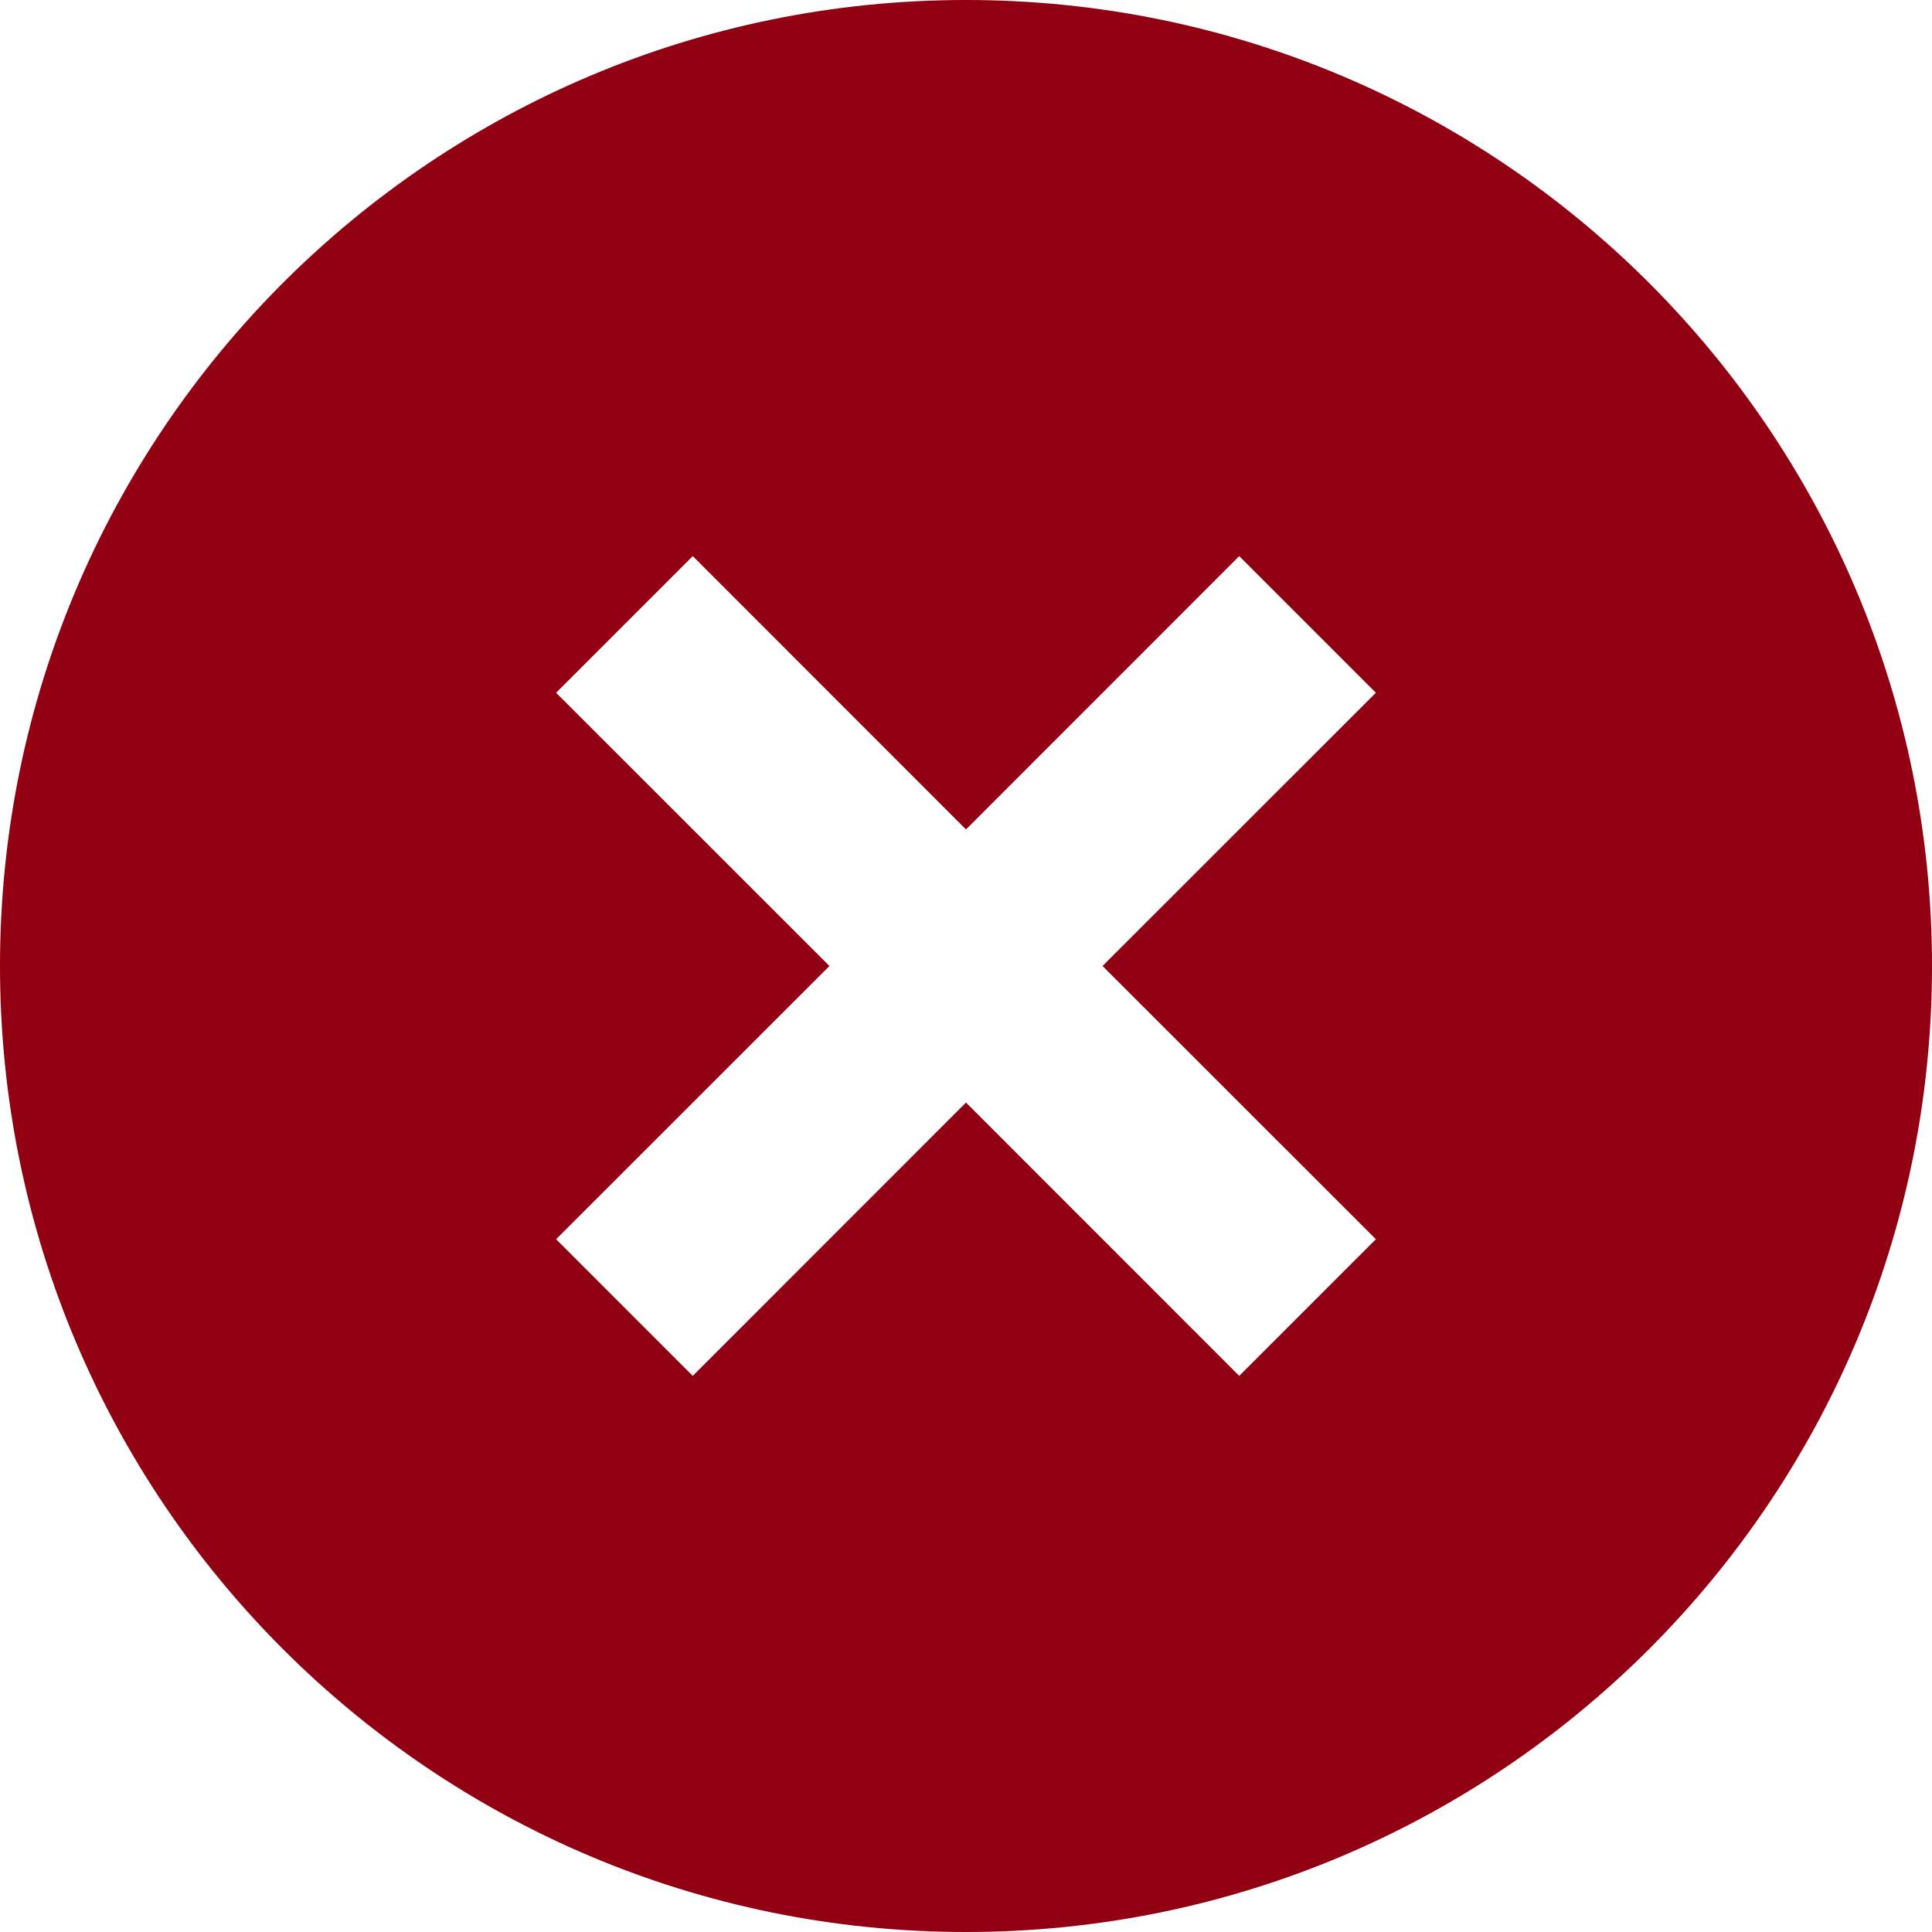
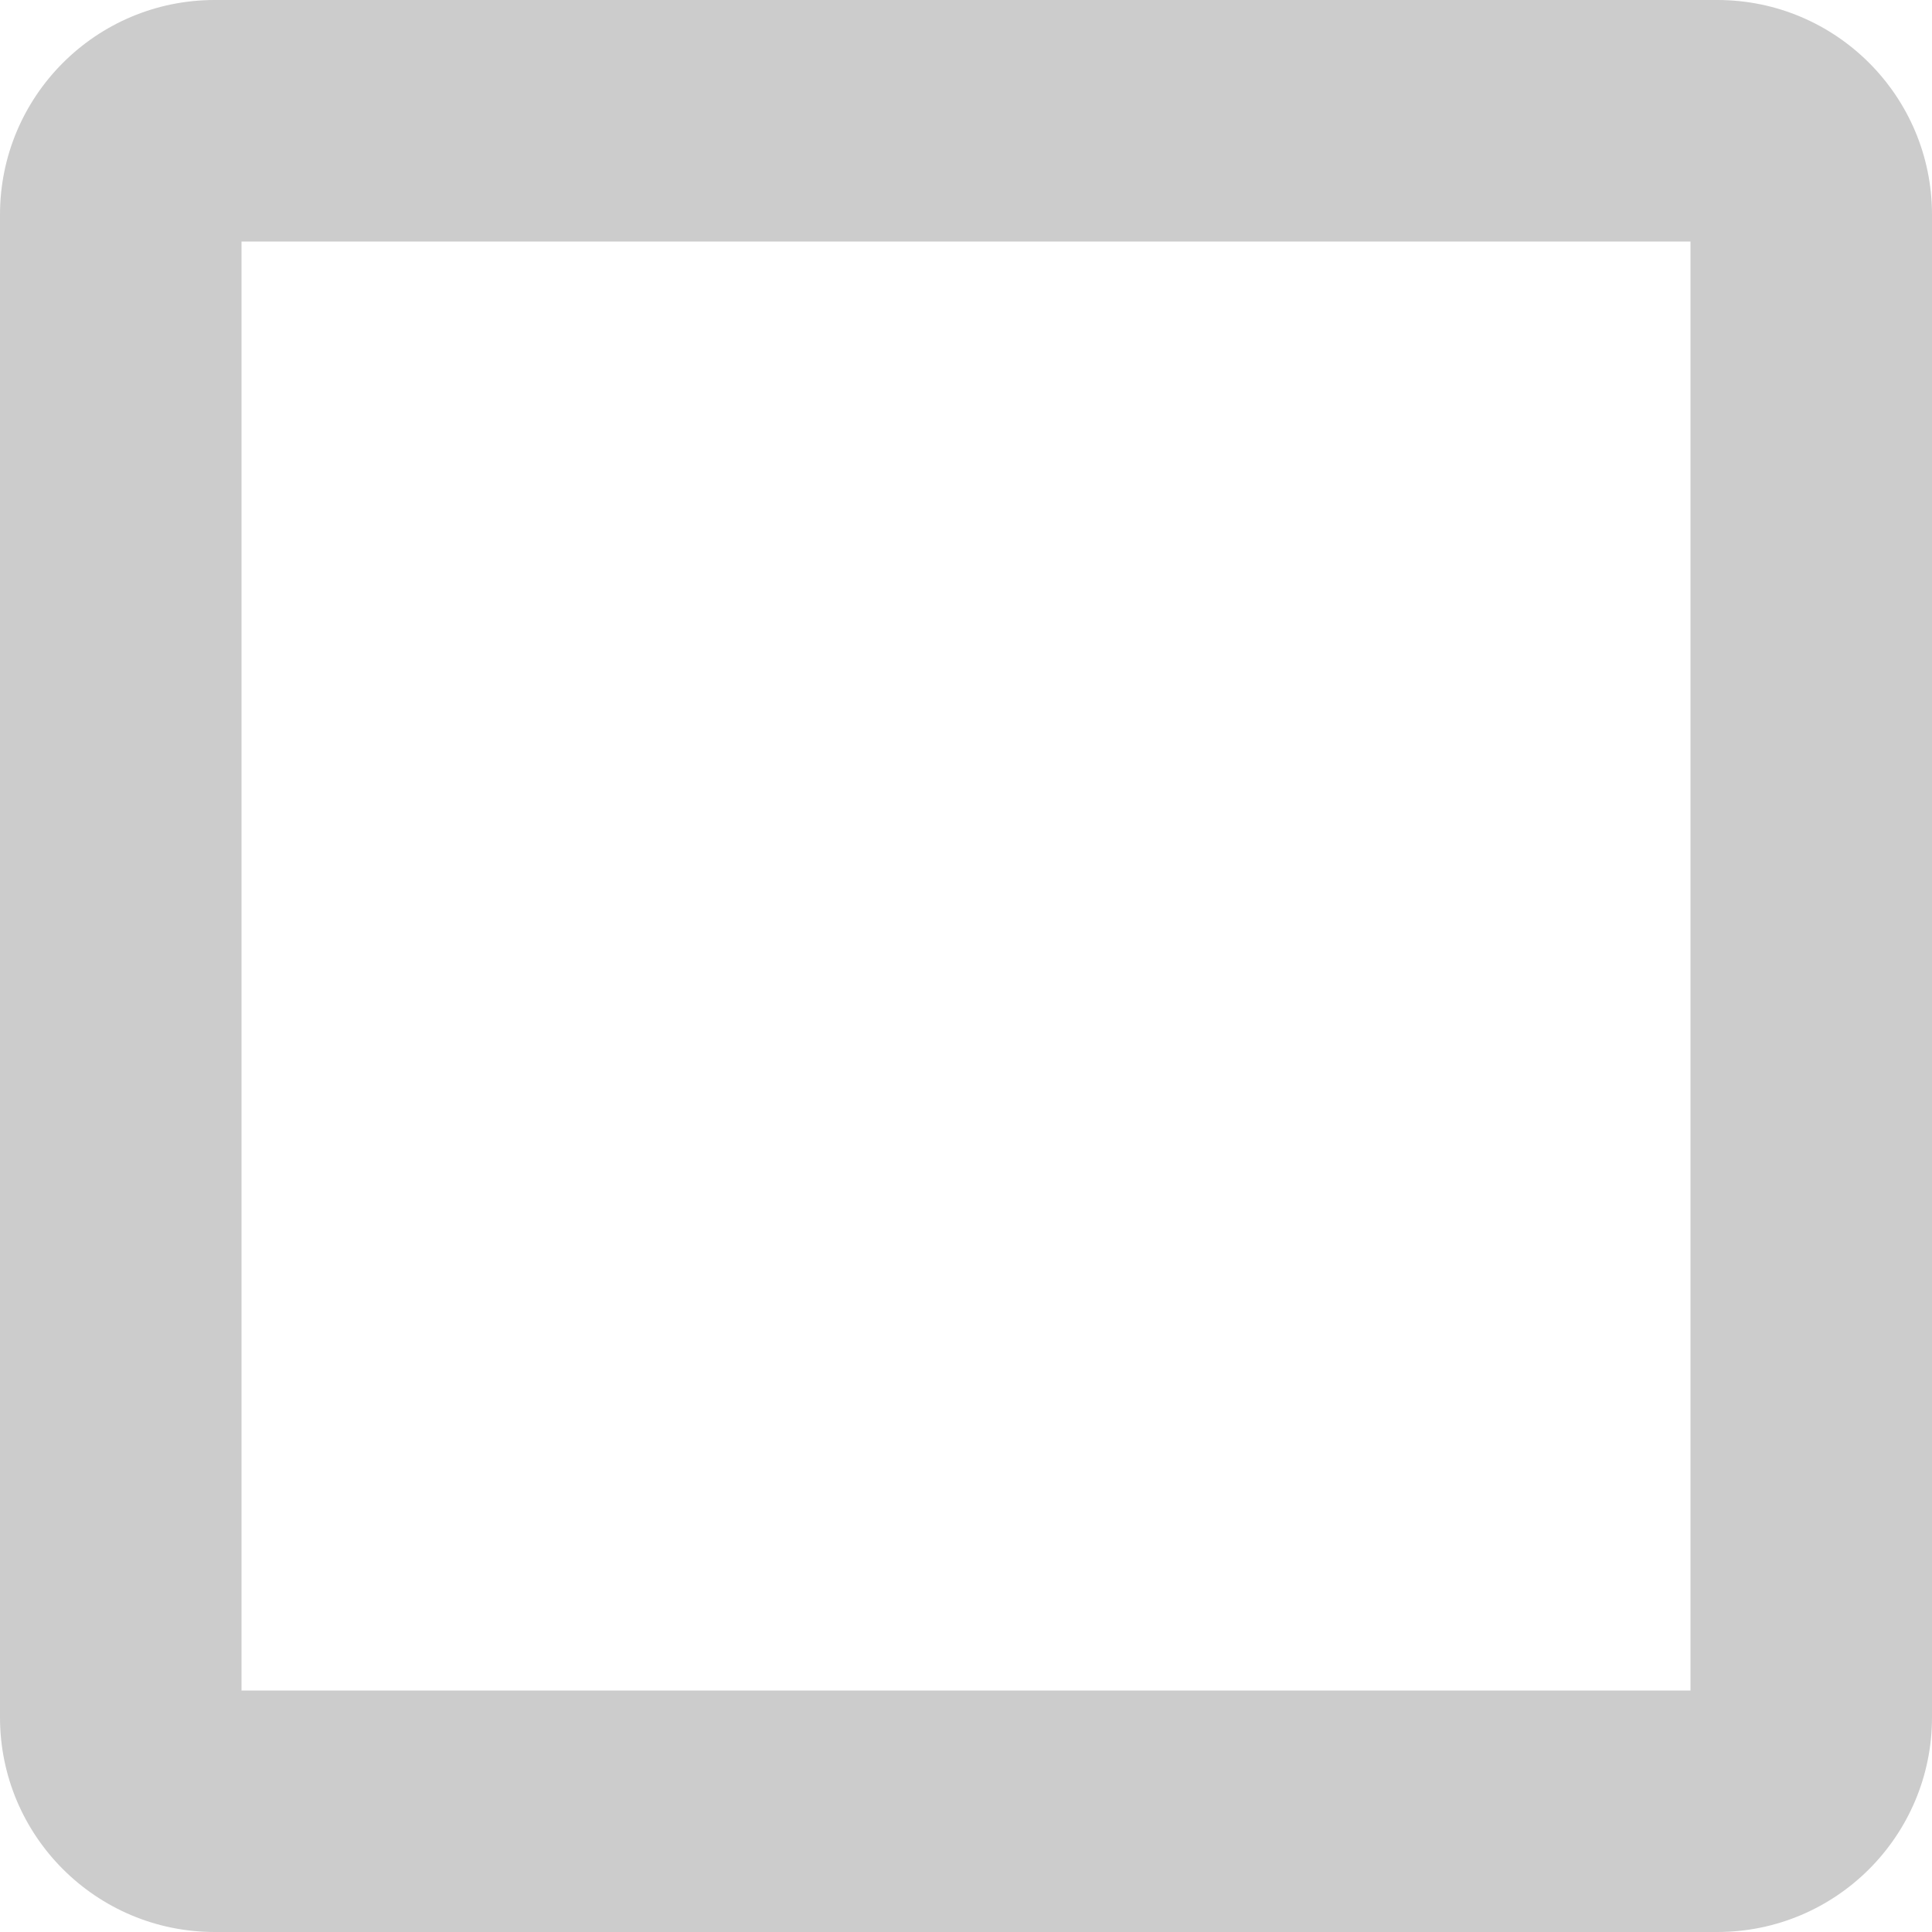
- <svg xmlns="http://www.w3.org/2000/svg" version="1.1" width="19px" height="19px">
-   <g transform="matrix(1 0 0 1 -713 -539 )">
-     <path d="M 19 9.5  C 19 14.747  14.747 19  9.5 19  C 4.253 19  0 14.747  0 9.5  C 0 4.253  4.253 0  9.5 0  C 14.747 0  19 4.253  19 9.5  Z M 12.187 5.469  L 9.5 8.157  L 6.813 5.469  L 5.469 6.813  L 8.157 9.5  L 5.469 12.187  L 6.813 13.531  L 9.5 10.843  L 12.187 13.531  L 13.531 12.187  L 10.843 9.5  L 13.531 6.813  L 12.187 5.469  Z " fill-rule="nonzero" fill="#910012" stroke="none" transform="matrix(1 0 0 1 713 539 )" />
+ <svg xmlns="http://www.w3.org/2000/svg" version="1.1" width="16px" height="16px">
+   <g>
+     <path d="M 2 2  L 14 2  L 14 14  L 2 14  L 2 2  Z M 16 1.778  C 16 0.796  15.204 0  14.222 0  L 1.778 0  C 0.796 0  0 0.796  0 1.778  L 0 14.222  C 0 15.204  0.796 16  1.778 16  L 14.222 16  C 15.204 16  16 15.204  16 14.222  L 16 1.778  Z " fill-rule="nonzero" fill="#cccccc" stroke="none" />
  </g>
</svg>
